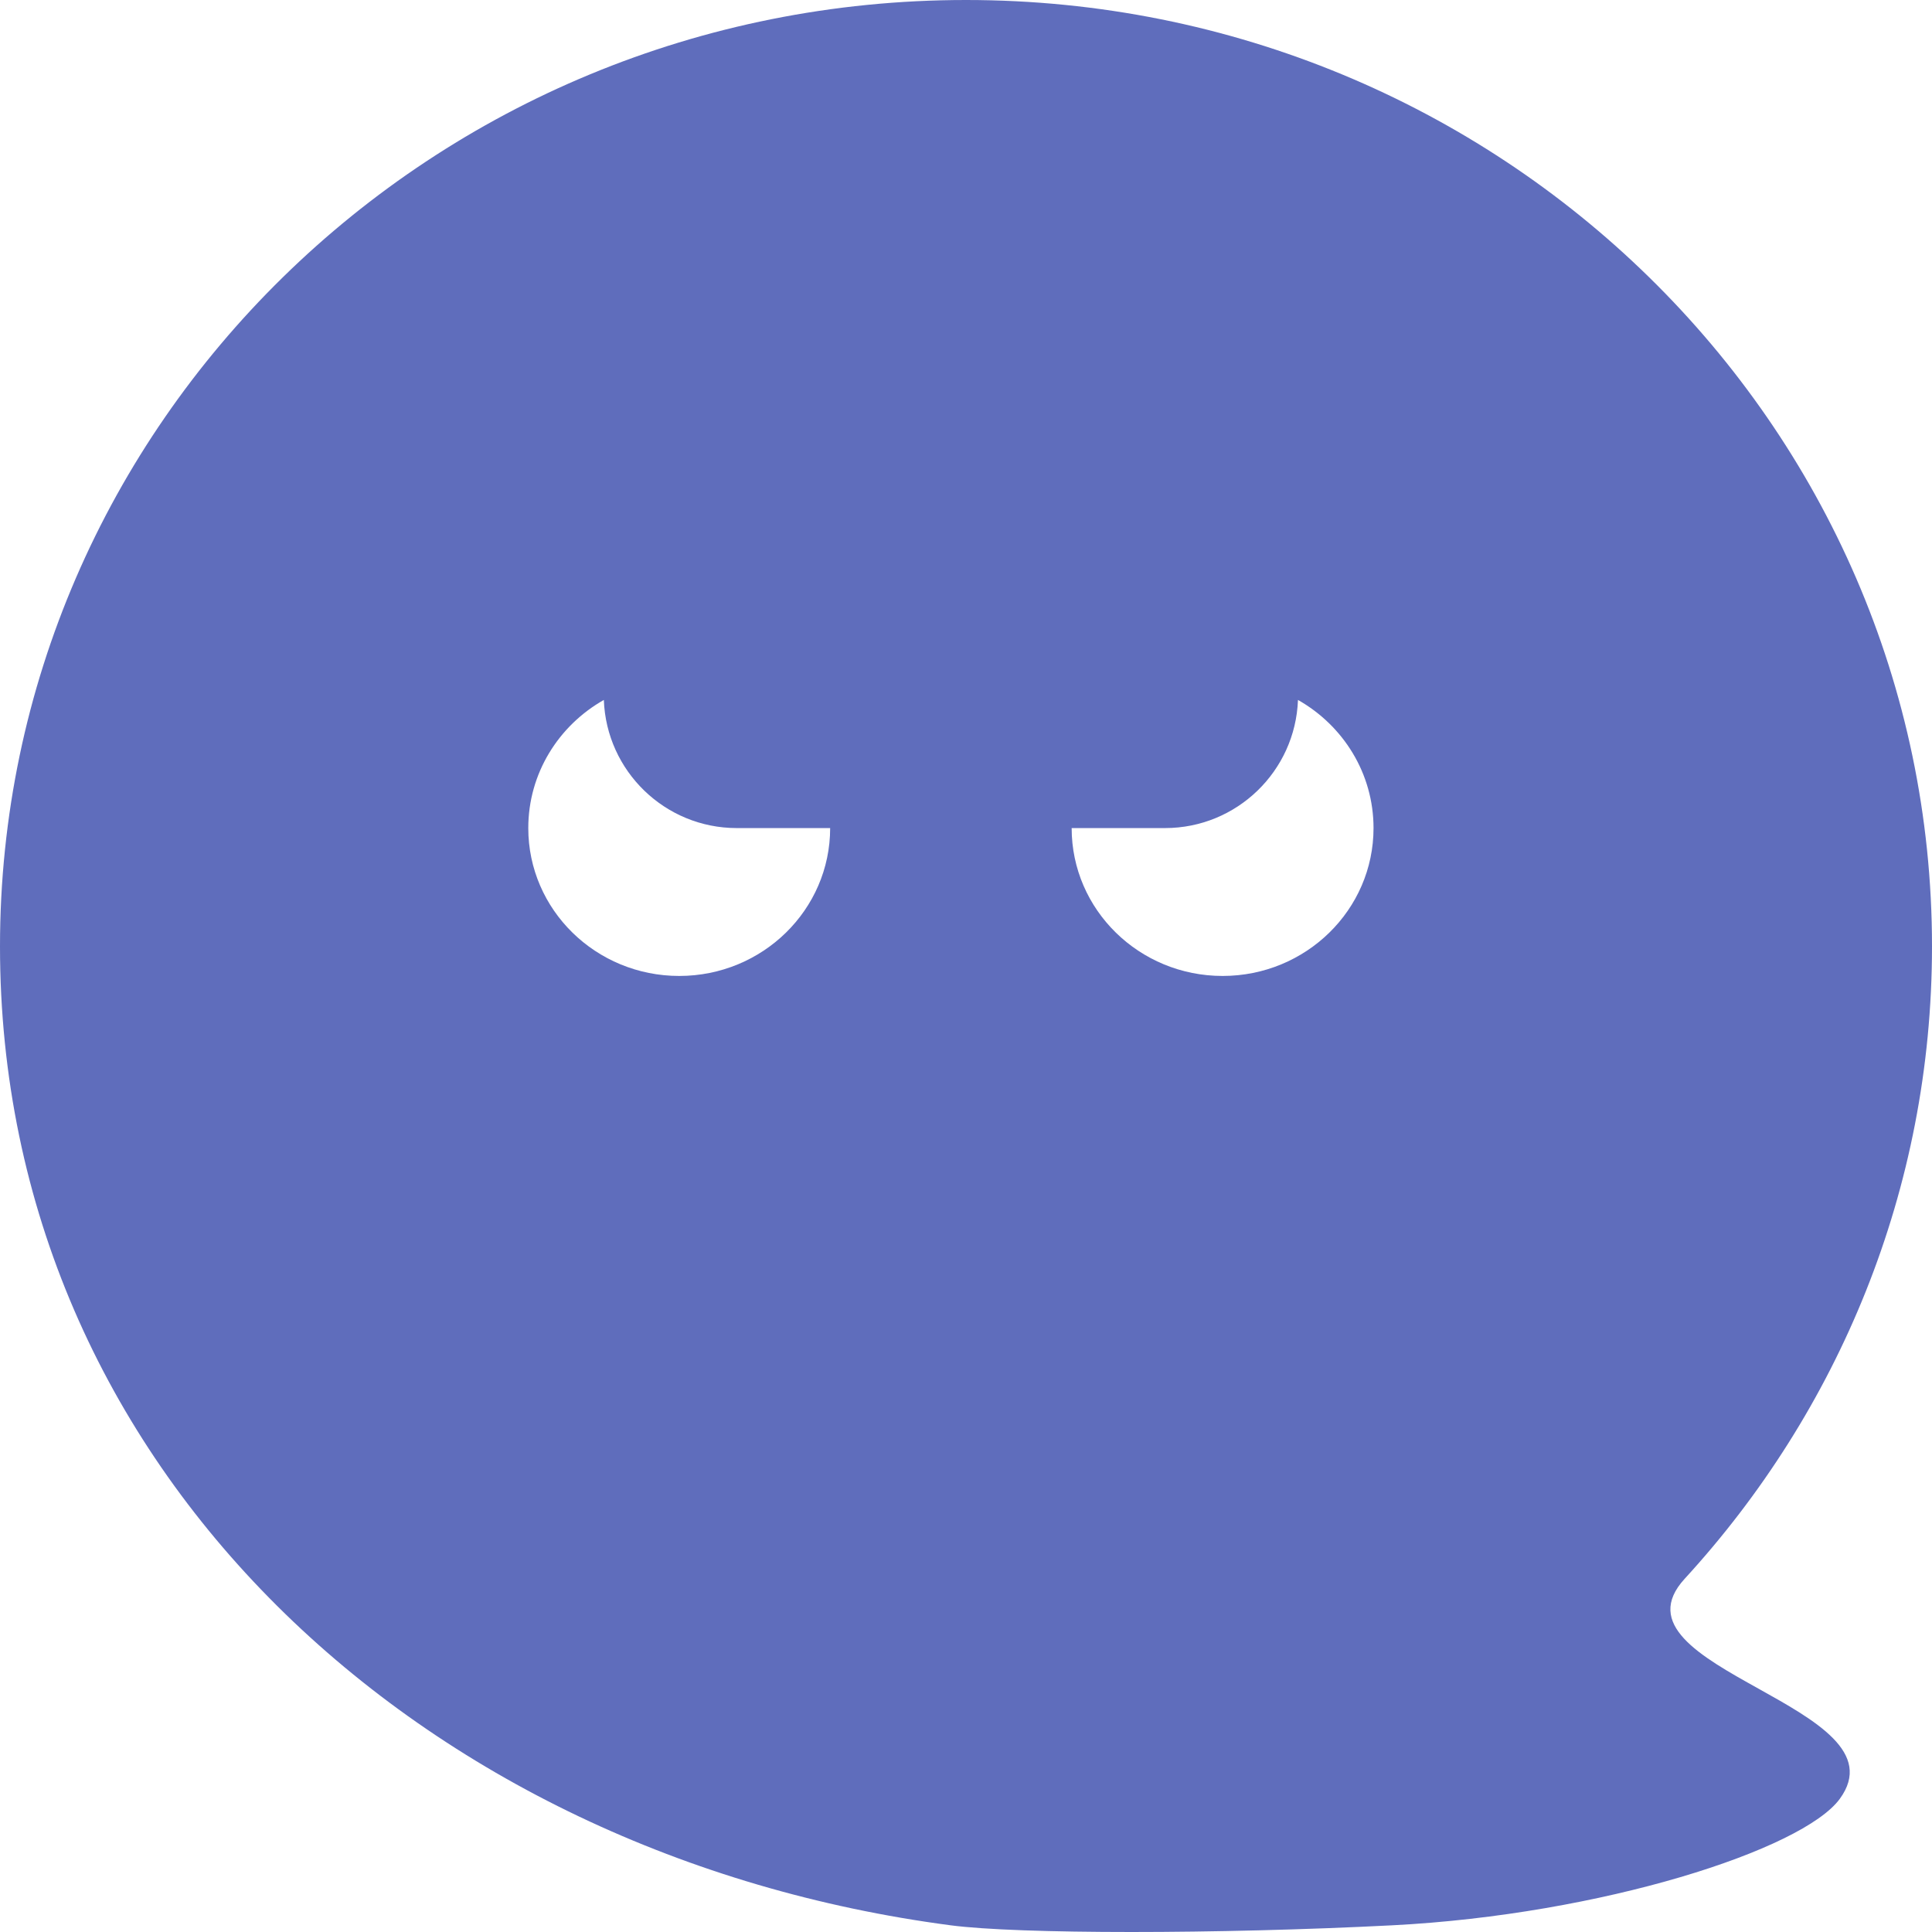
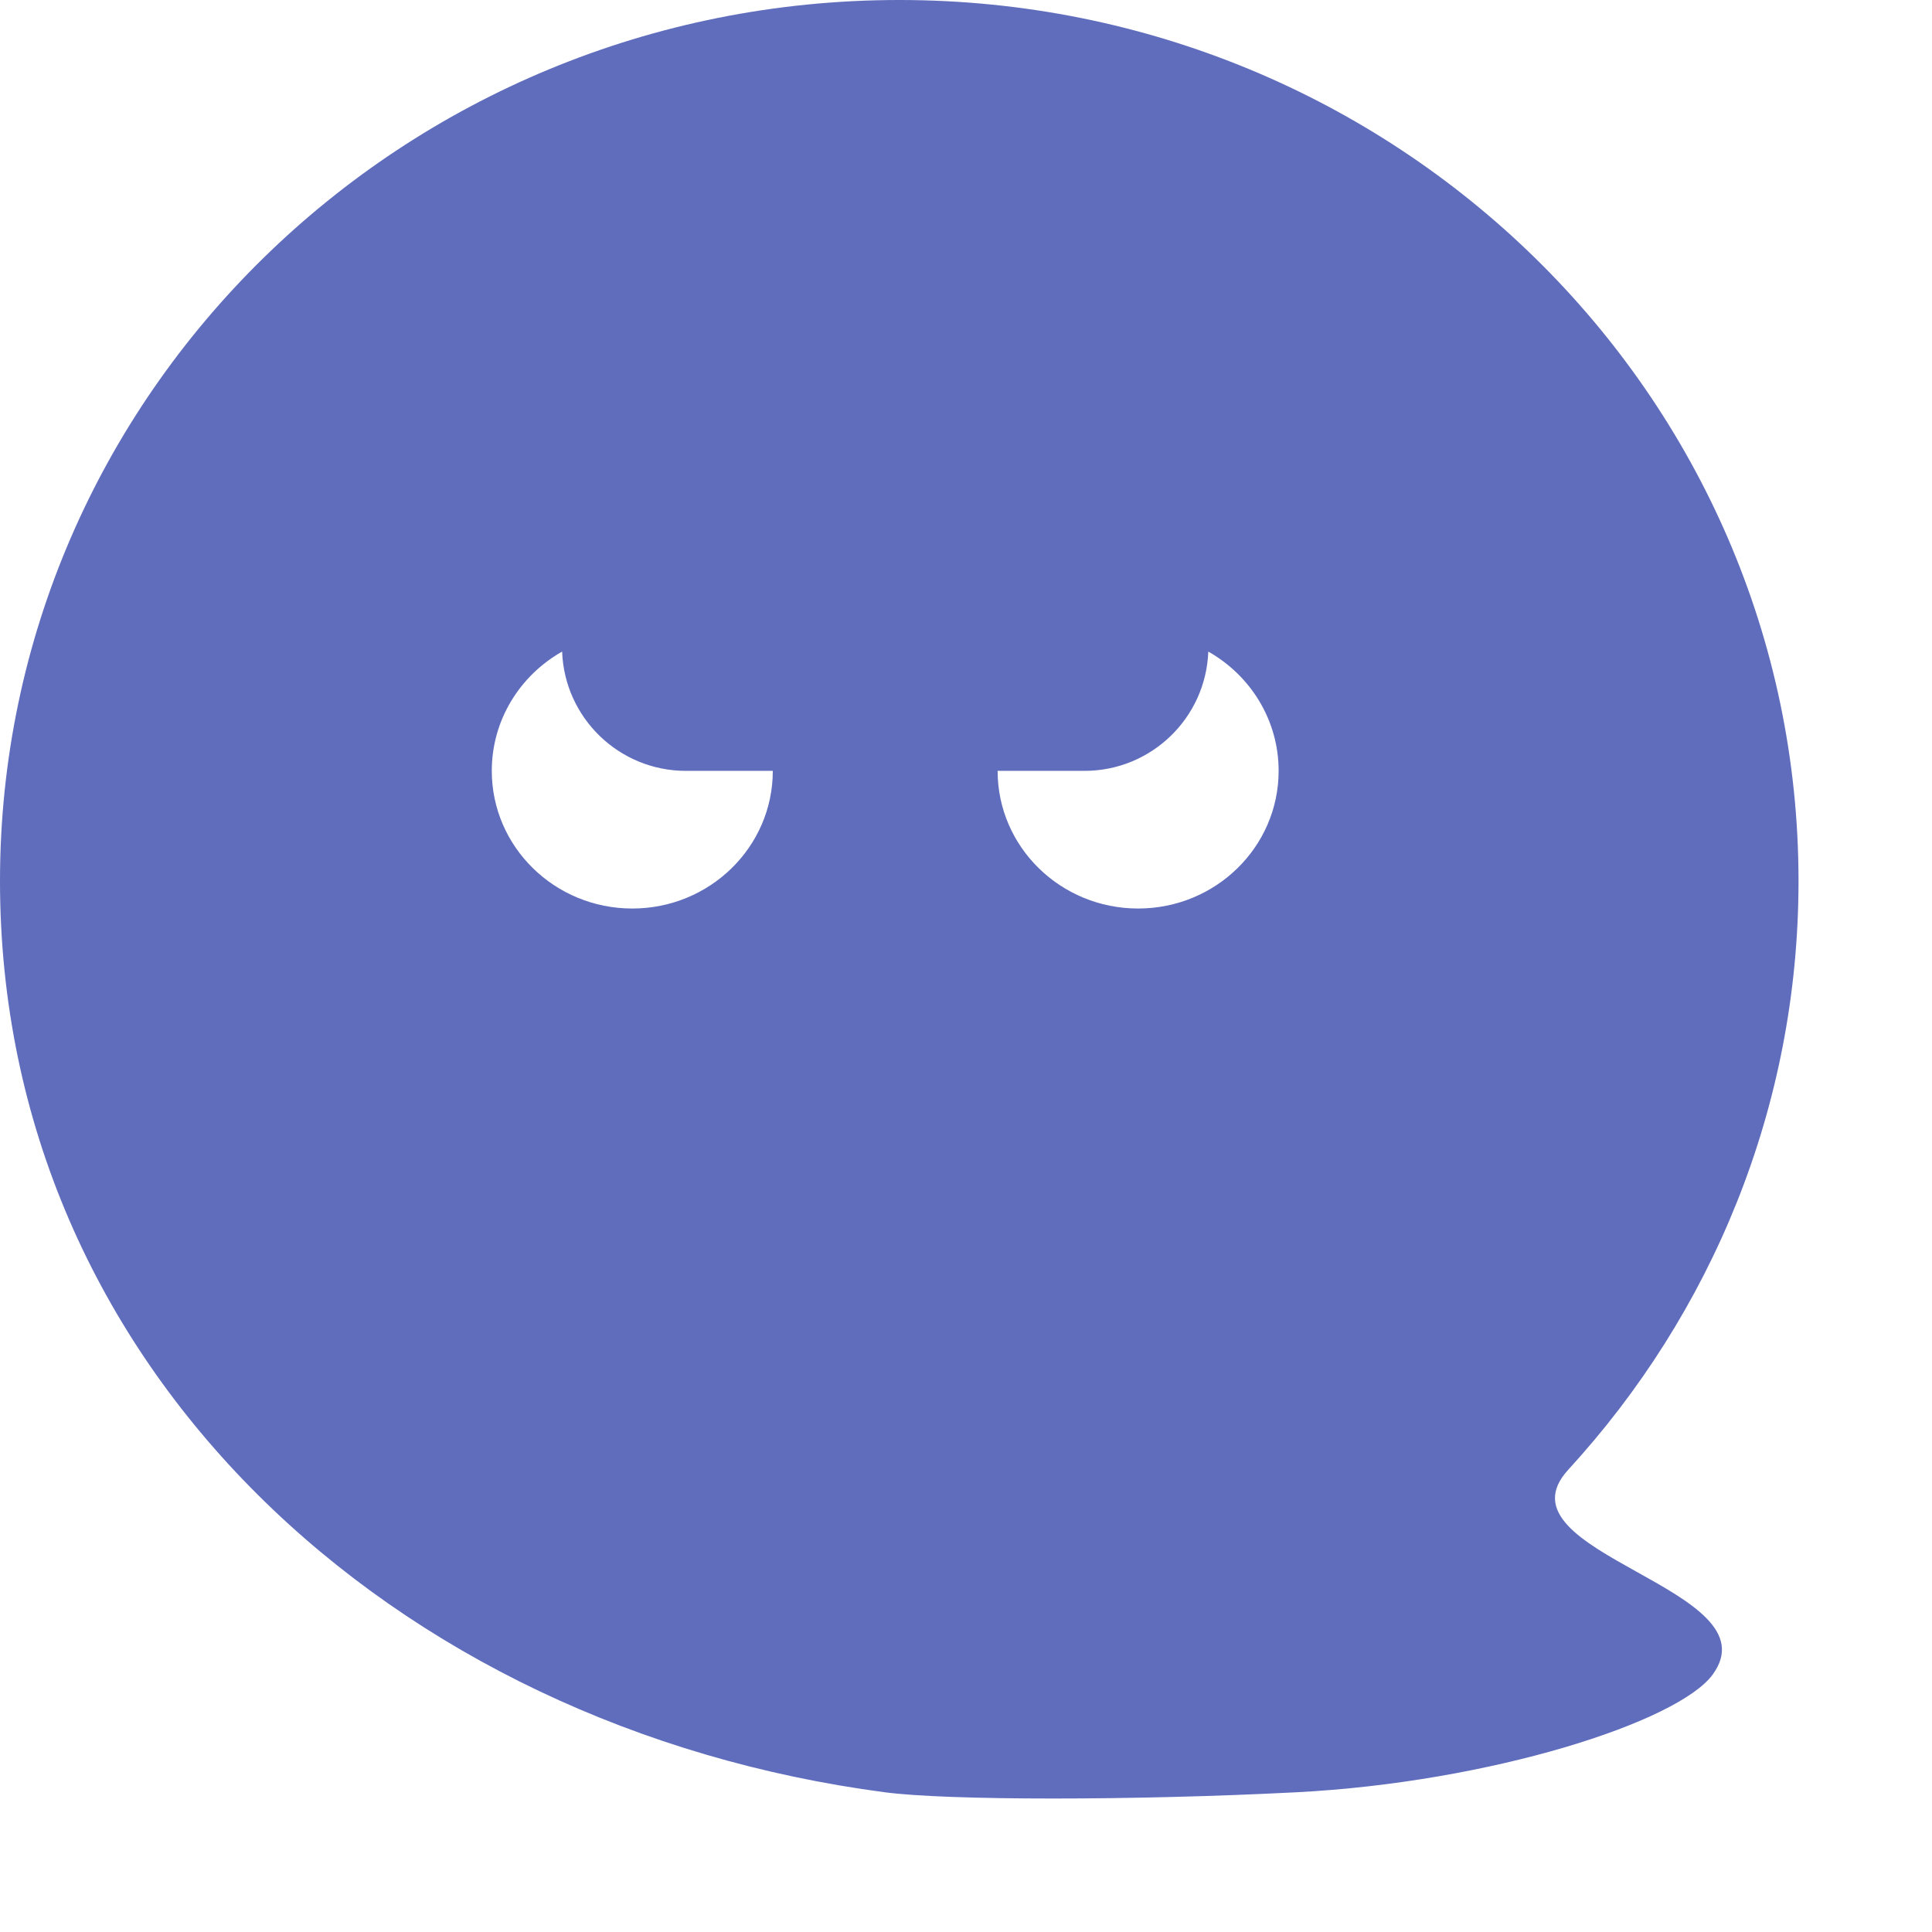
- <svg xmlns="http://www.w3.org/2000/svg" width="512" height="512" viewBox="0 0 512 512" fill="none">
+ <svg xmlns="http://www.w3.org/2000/svg" width="512" height="512" viewBox="0 0 550 550" fill="none">
  <path fill-rule="evenodd" clip-rule="evenodd" d="M368.952 510.227C322.769 512.591 269.896 512.591 251.928 510.227C111.77 491.788 0 389.313 0 250.8C0 112.287 114.615 0 256 0C397.385 0 512 112.287 512 250.8C512 315.221 487.207 373.969 446.46 418.387C435.395 430.448 450.577 438.908 466.002 447.504C481.13 455.935 496.492 464.496 487.564 476.712C477.726 490.173 424.392 507.389 368.952 510.227ZM220 219.45C220 241.092 202.091 258.637 180 258.637C157.909 258.637 140 241.092 140 219.45C140 204.935 148.055 192.264 160.024 185.491C160.713 204.362 176.229 219.449 195.269 219.449H220C220 219.449 220 219.45 220 219.45ZM343.976 185.491C343.287 204.362 327.771 219.449 308.731 219.449H284C284 219.449 284 219.45 284 219.45C284 241.092 301.909 258.637 324 258.637C346.091 258.637 364 241.092 364 219.45C364 204.935 355.945 192.264 343.976 185.491Z" fill="#5F6DBC" />
</svg>
